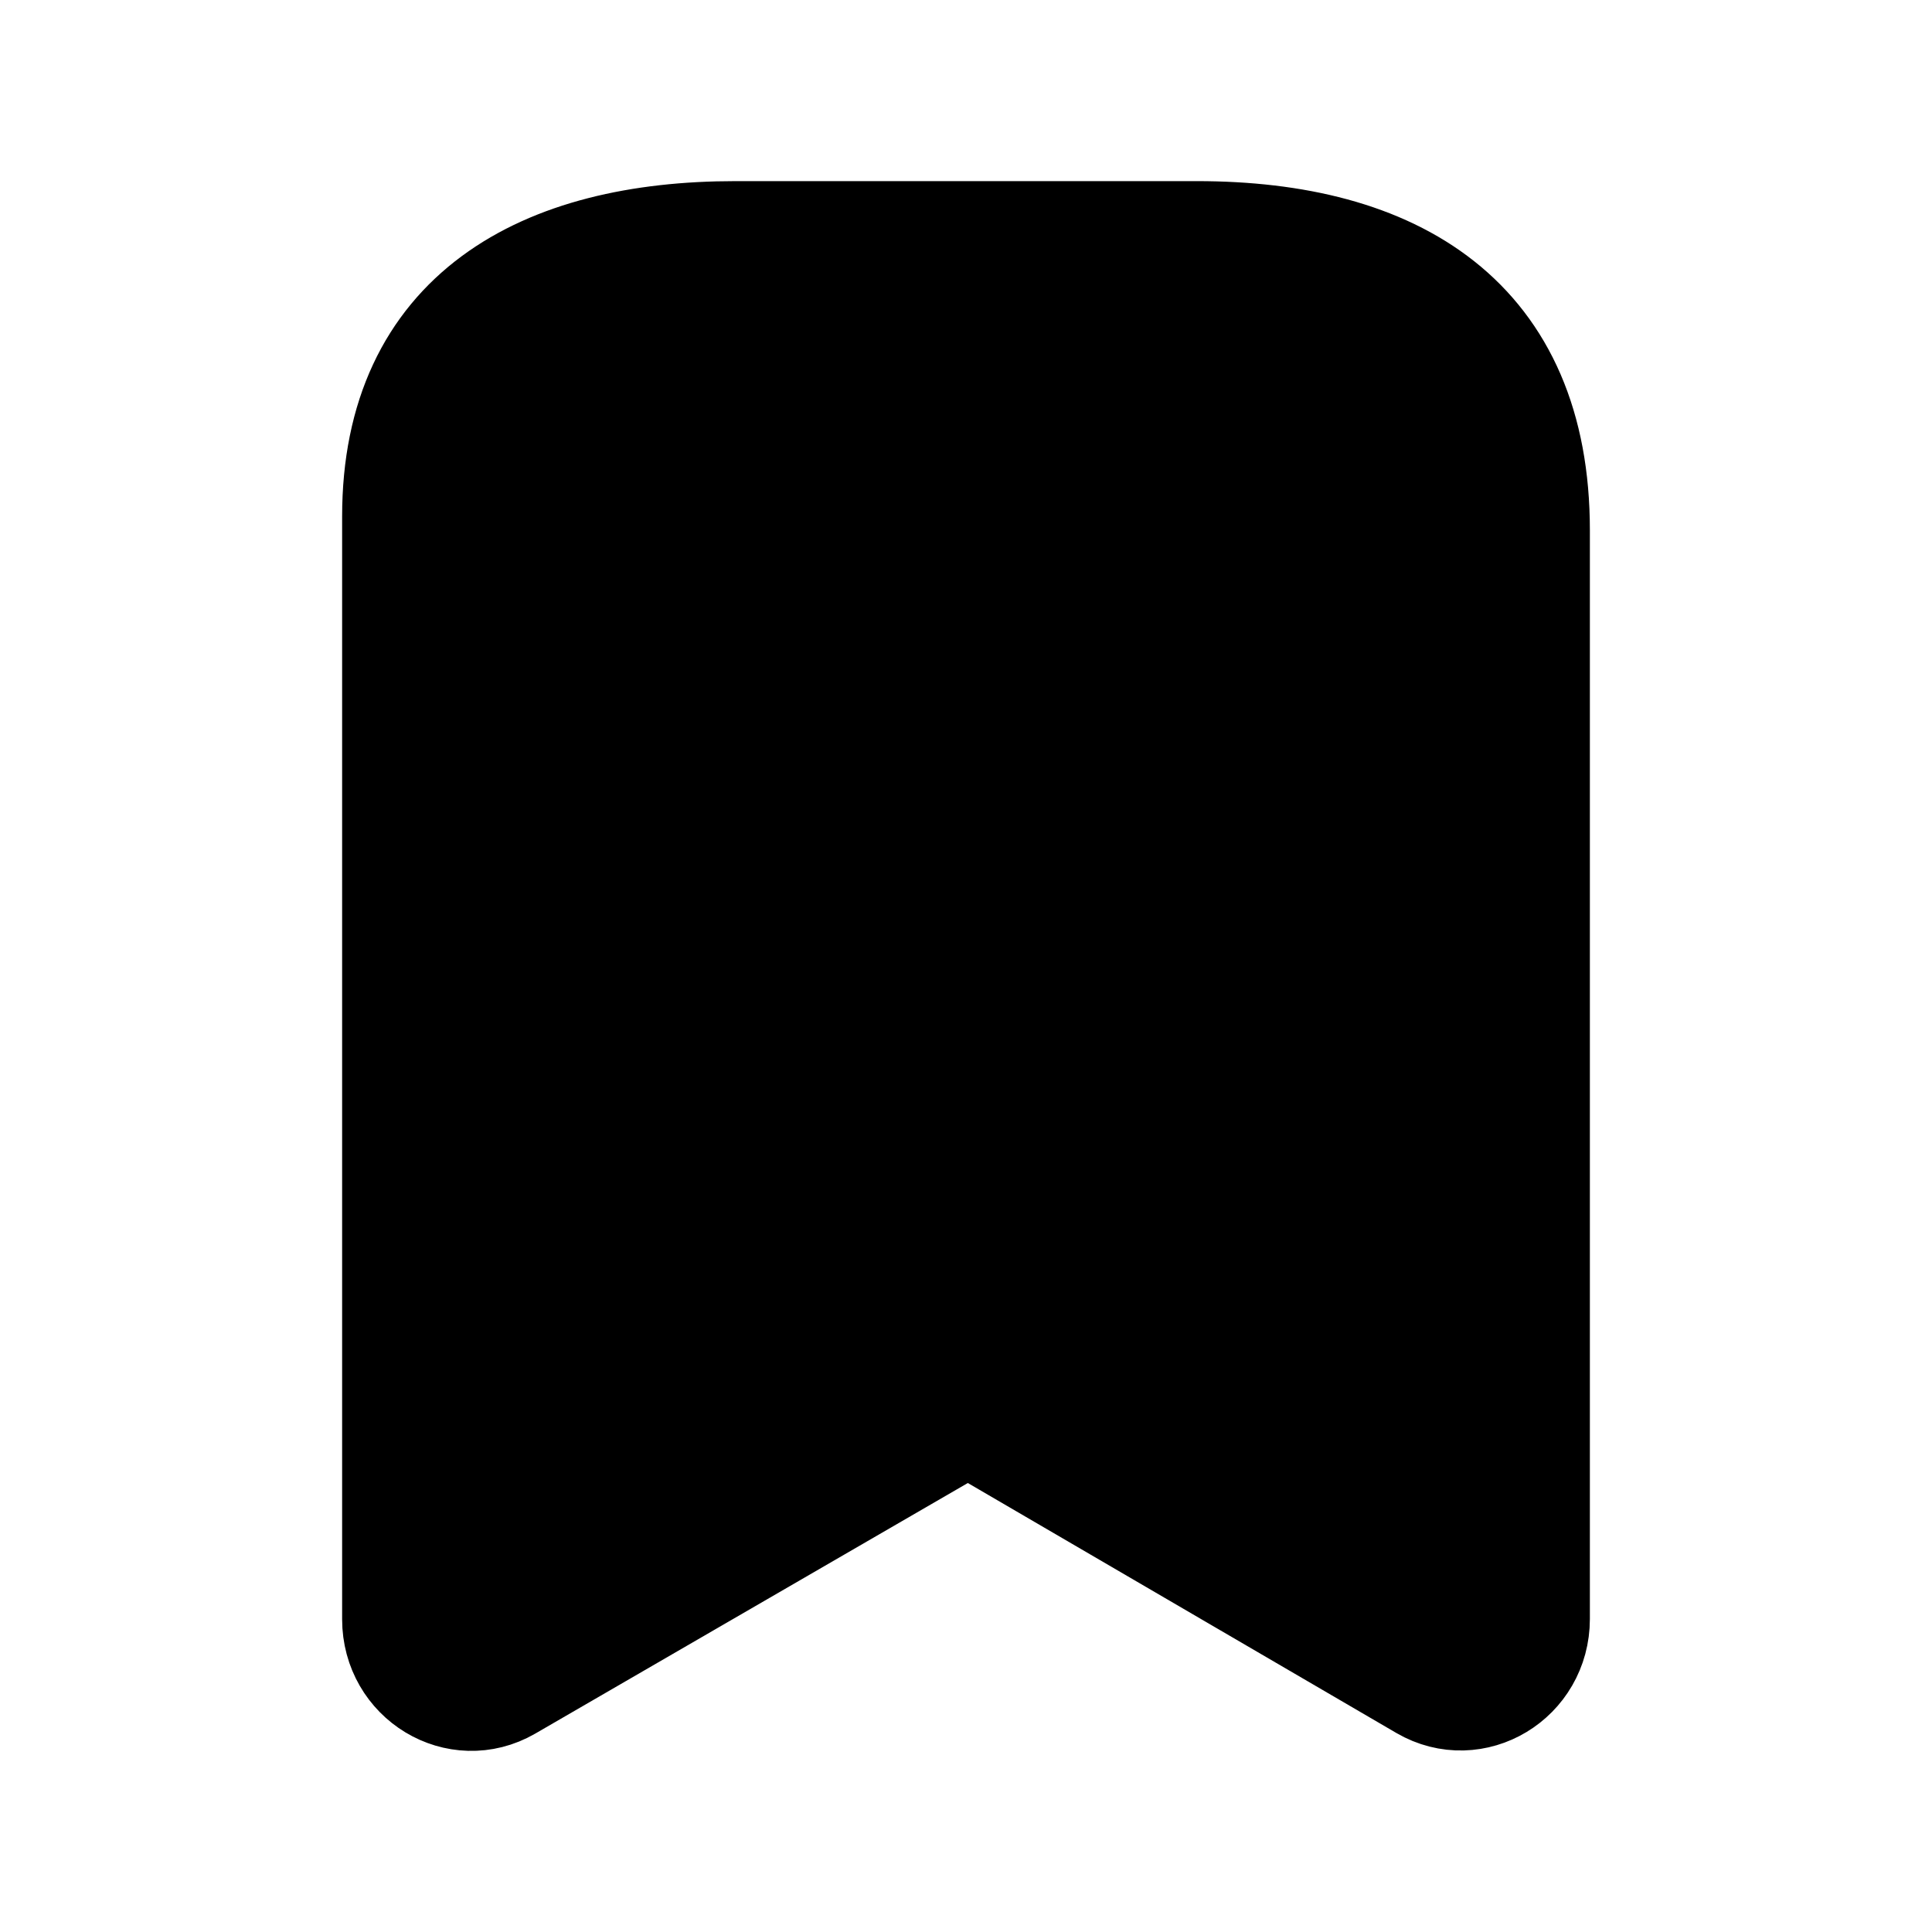
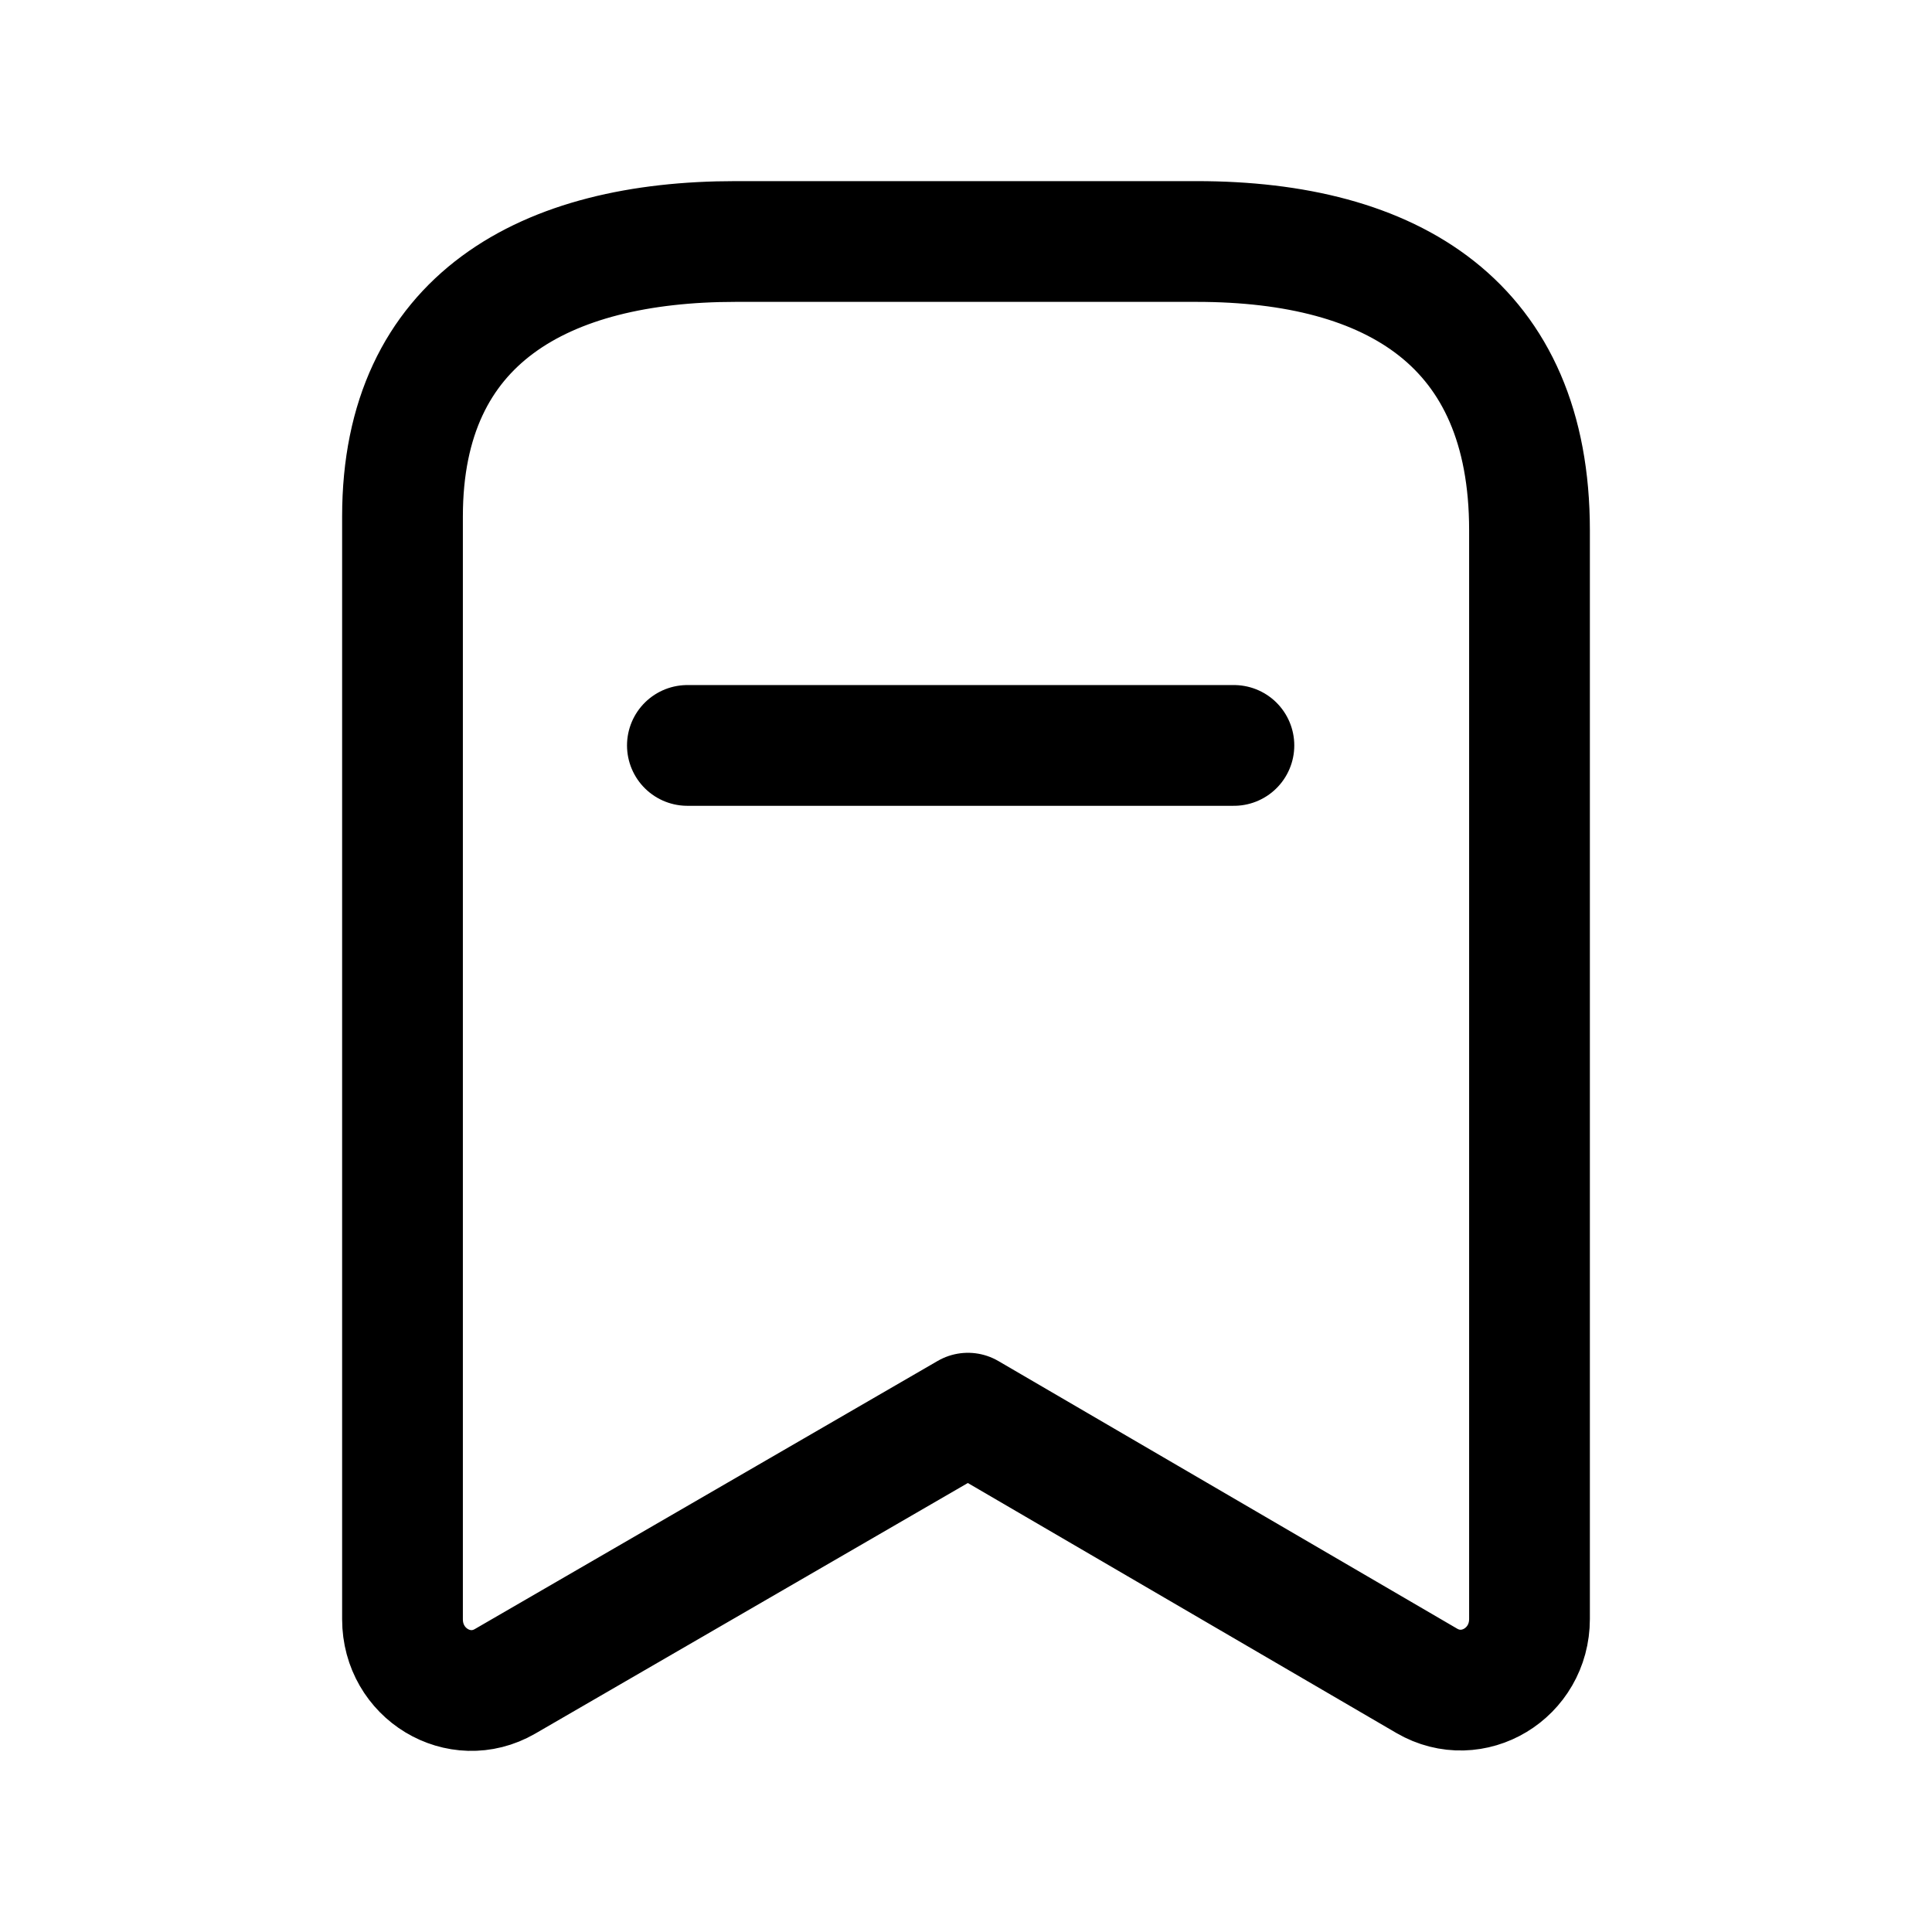
- <svg xmlns="http://www.w3.org/2000/svg" width="24" height="24" viewBox="0 0 24 24" fill="currentColor">
+ <svg xmlns="http://www.w3.org/2000/svg" width="24" height="24" viewBox="0 0 24 24" fill="none">
  <path fill-rule="evenodd" clip-rule="evenodd" d="M19 6.586C19 4.026 17.305 3 14.866 3L9.137 3C6.772 3 5 3.956 5 6.415L5 20.115C5 20.791 5.704 21.216 6.274 20.886L12.024 17.555L17.724 20.88C18.295 21.212 19 20.787 19 20.111L19 6.586Z" stroke="currentColor" stroke-width="1.5" stroke-linecap="round" stroke-linejoin="round" />
  <path d="M8.539 9.26L15.328 9.26" stroke="currentColor" stroke-width="1.5" stroke-linecap="round" stroke-linejoin="round" />
</svg>
